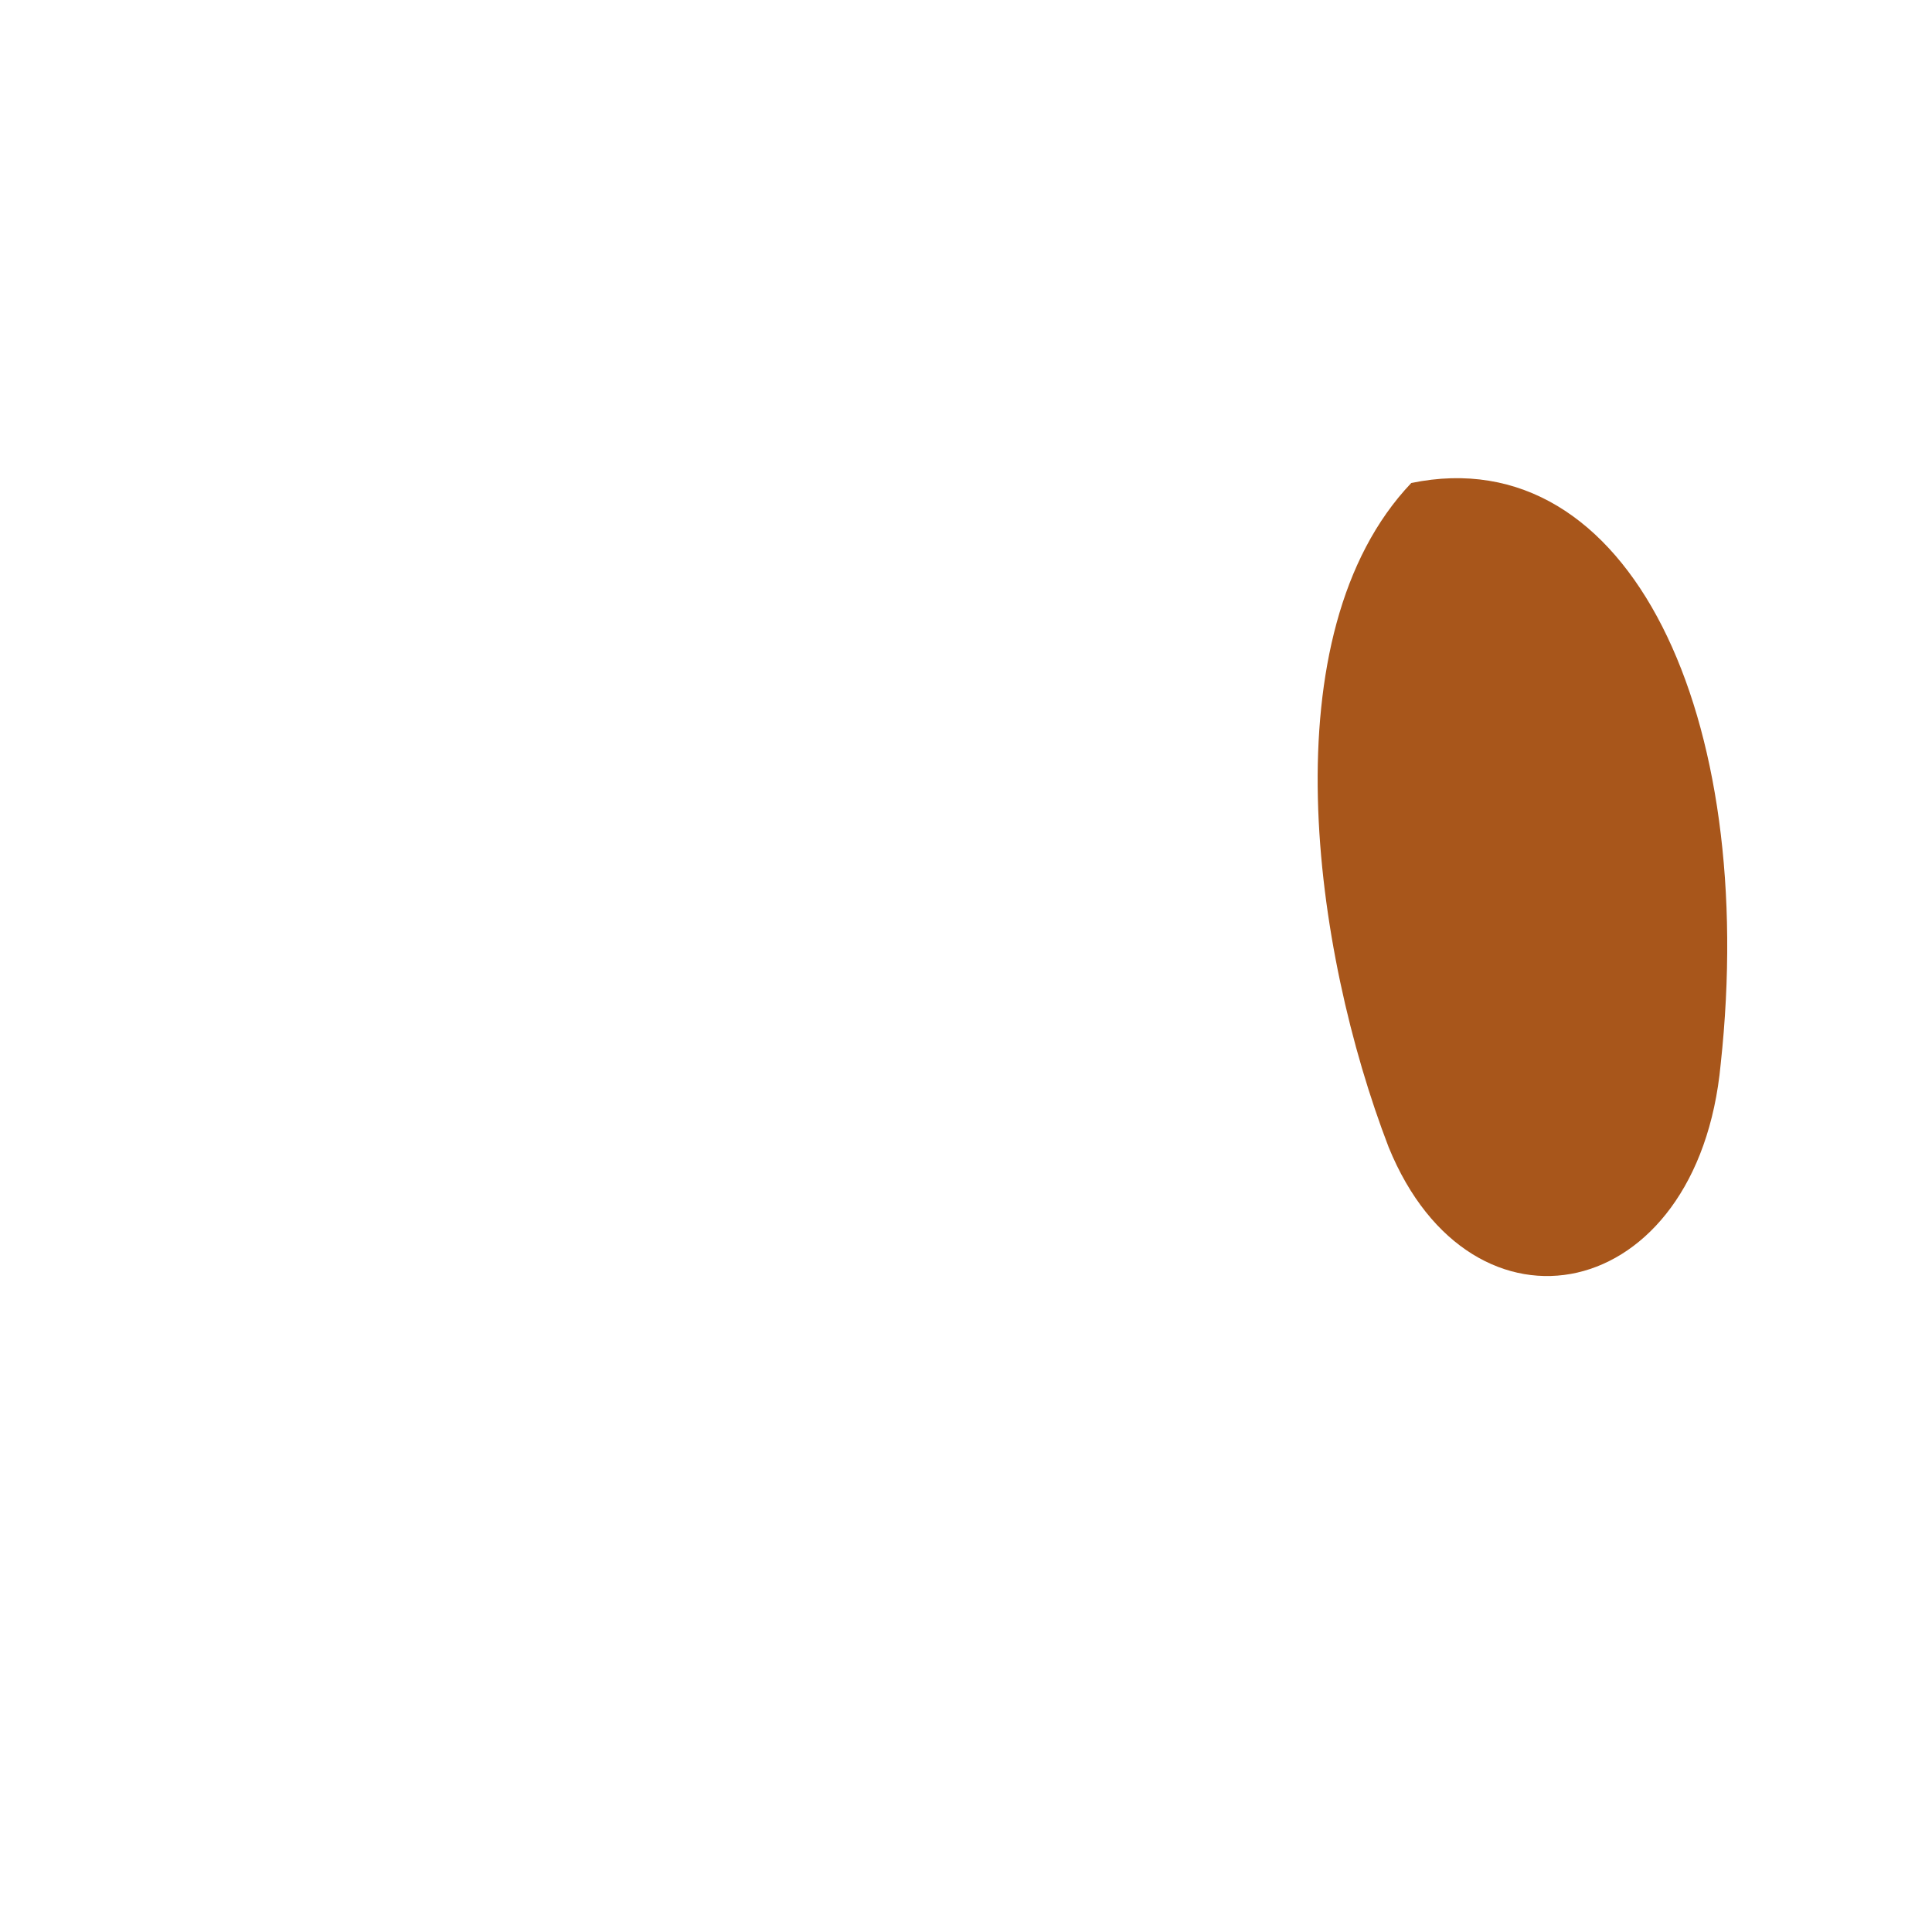
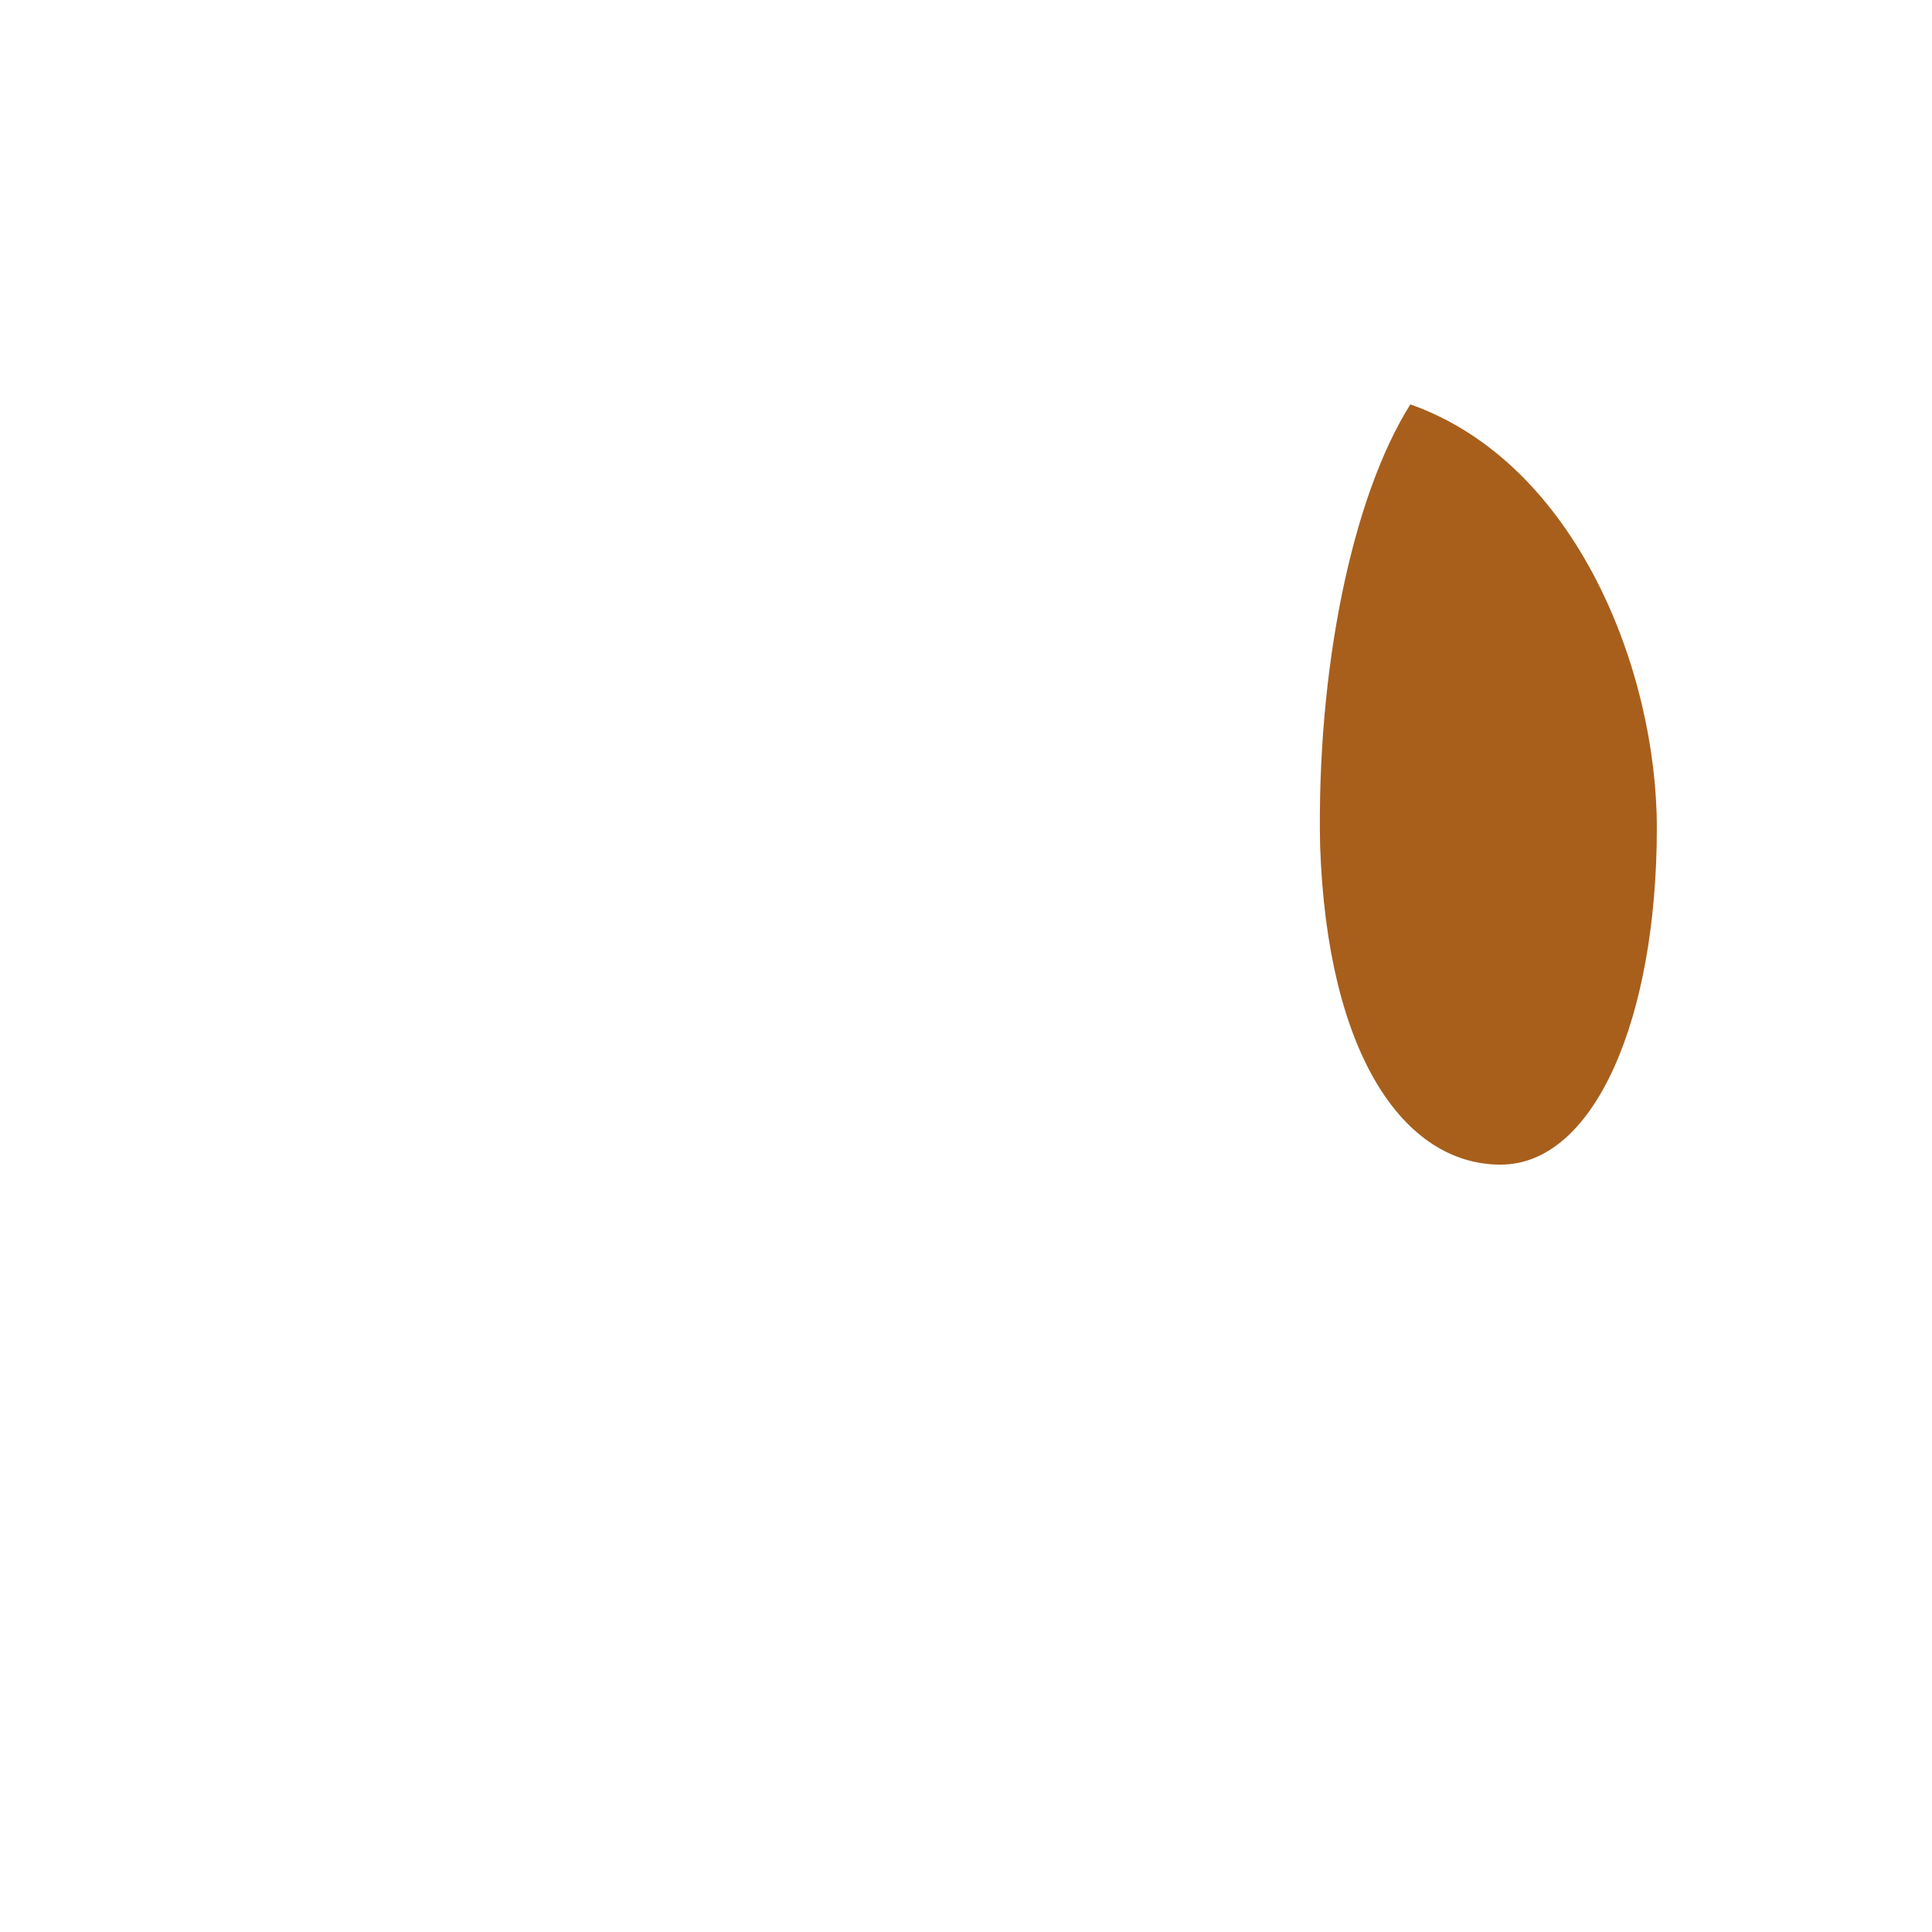
<svg xmlns="http://www.w3.org/2000/svg" viewBox="0 0 512 512" width="512" height="512">
-   <path d="M 374 128 C 432 116 466 190 456 282 C 450 346 390 358 368 304 C 348 252 336 168 374 128 Z" fill="#A8561B" />
+   <g transform="translate(256 270) scale(0.92) translate(-256 -270)">
+     <path d="M 384 93 C 432 110 455 170 455 215 C 455 270 437 312 410 312 C 382 312 360 280 358 220 C 357 170 367 120 384 93 Z" fill="#A85F1C" />
+   </g>
</svg>
